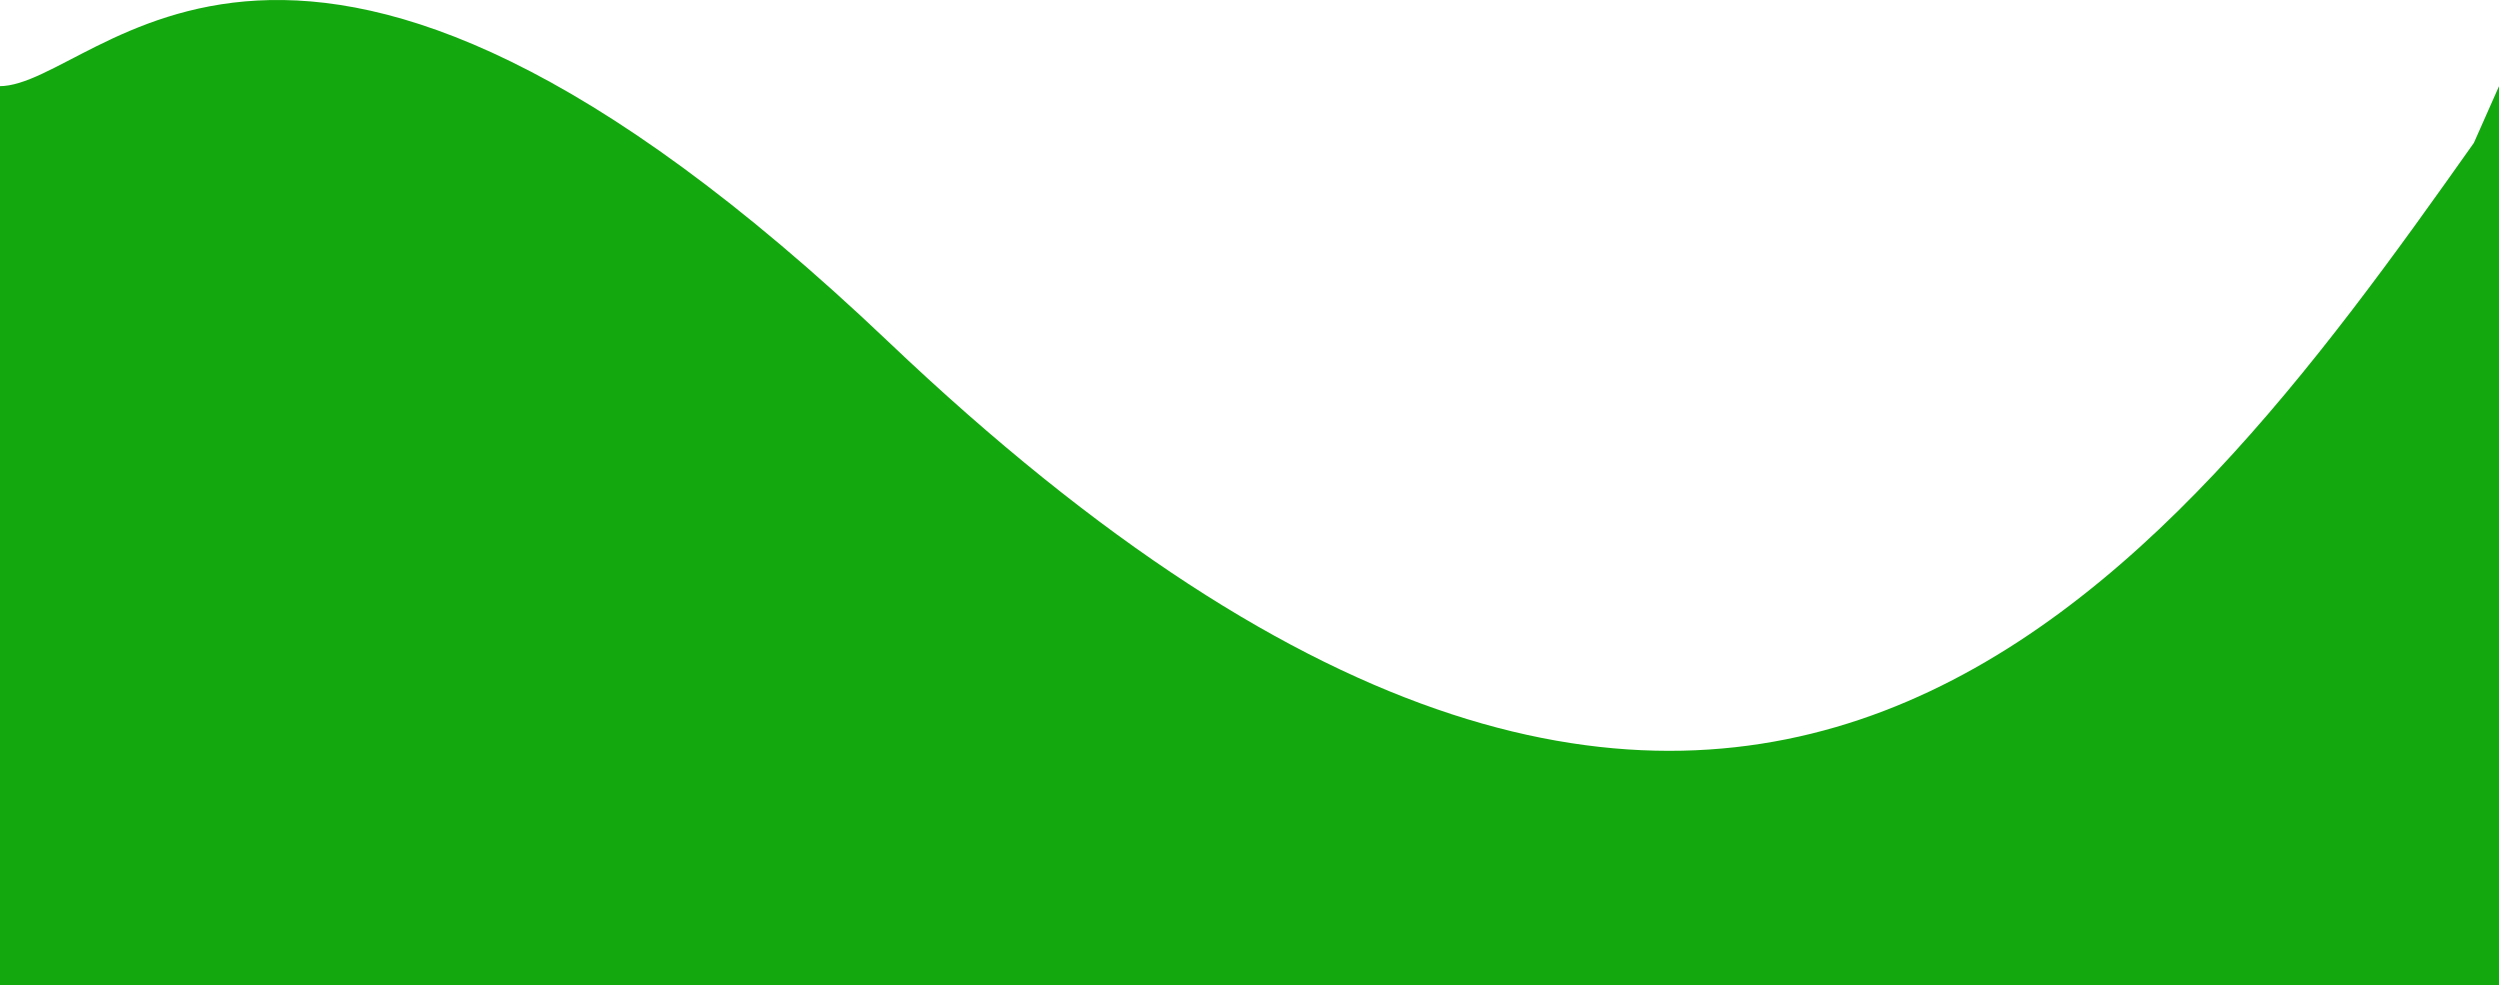
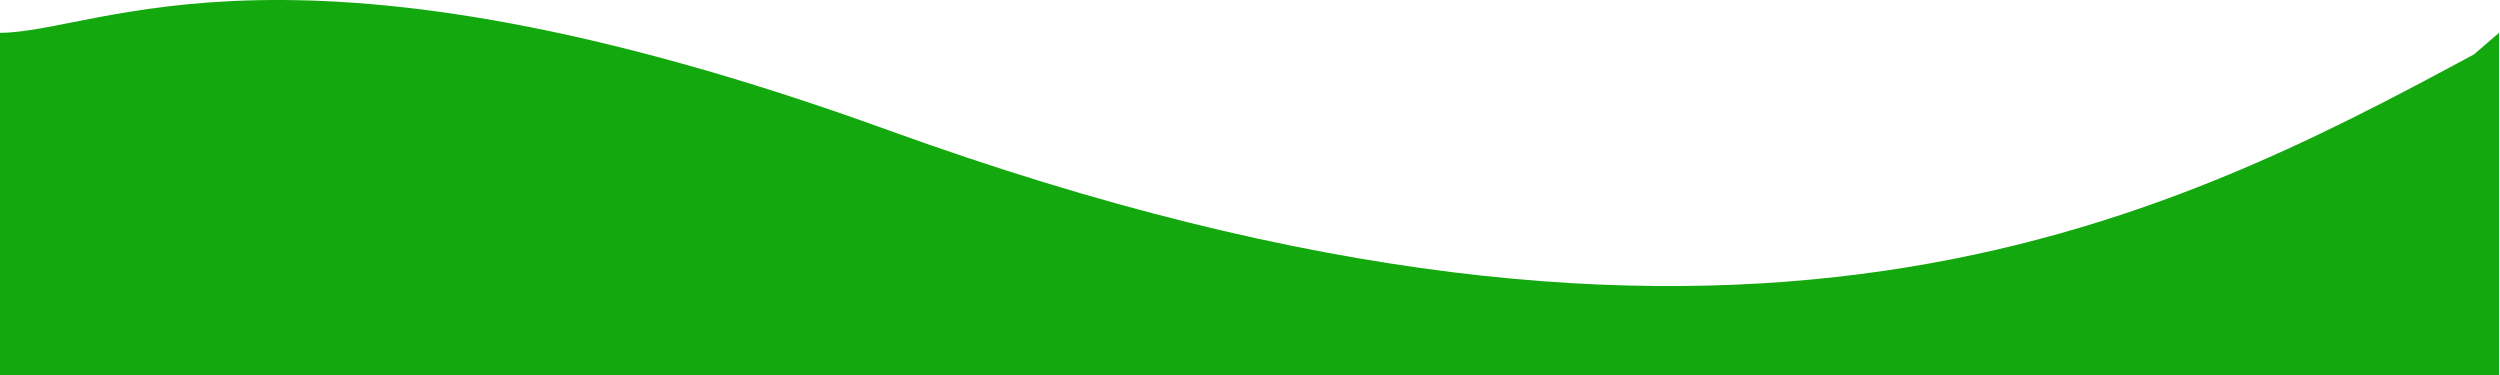
- <svg xmlns="http://www.w3.org/2000/svg" width="2540px" height="1000px" viewBox="0 0 2540 1000" version="1.1">
+ <svg xmlns="http://www.w3.org/2000/svg" width="2000px" height="300px" viewBox="0 0 2000 300" version="1.1">
  <g id="surface1">
-     <path style=" stroke:none;fill-rule:nonzero;fill:rgb(7.843%,65.882%,5.882%);fill-opacity:1;" d="M 902.773 347.398 C 294.504 -231.125 102.273 87.57 -0.762 87.57 L -0.762 1173.086 L 2539 1173.086 L 2539 87.57 L 2513.461 145.172 C 2197.605 592.156 1767.555 1169.875 902.773 347.398 Z M 902.773 347.398 " />
+     <path style=" stroke:none;fill-rule:nonzero;fill:rgb(7.843%,65.882%,5.882%);fill-opacity:1;" d="M 710.844 104.219 C 231.895 -69.336 80.531 26.27 -0.602 26.27 L -0.602 351.926 L 1999.211 351.926 L 1999.211 26.27 L 1979.102 43.551 C 1730.398 177.648 1391.773 350.961 710.844 104.219 Z M 710.844 104.219 " />
  </g>
</svg>
